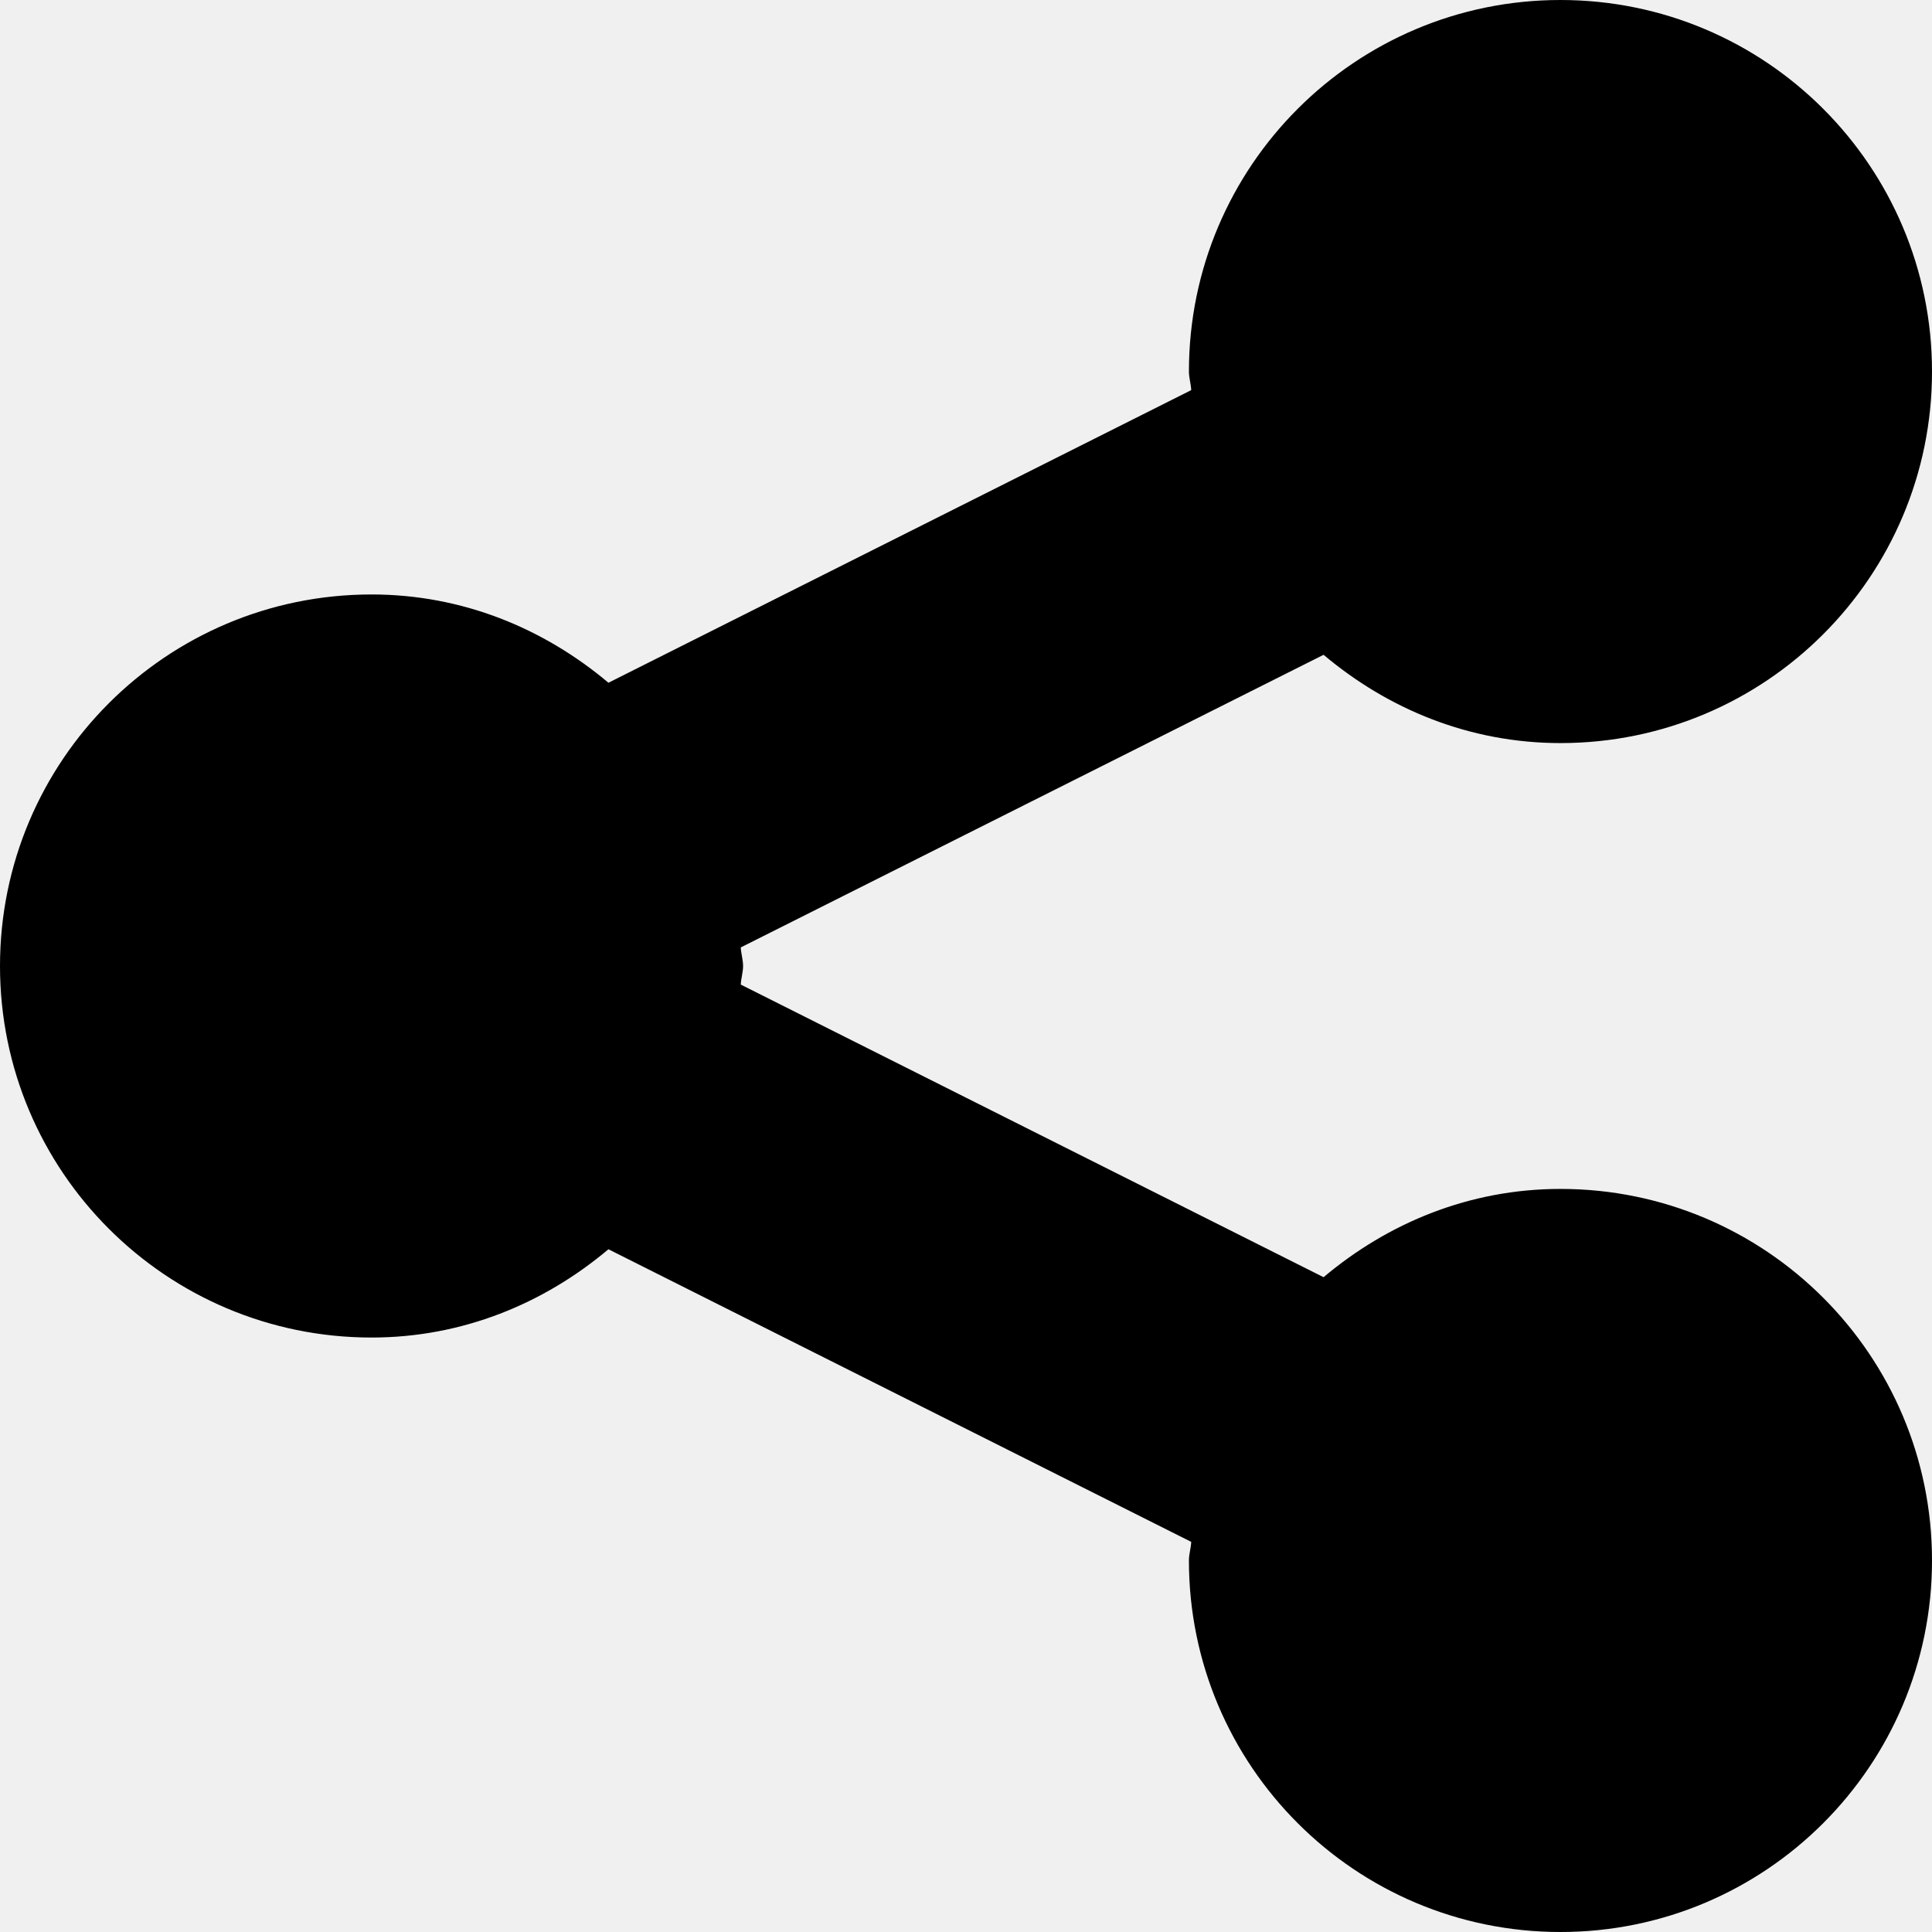
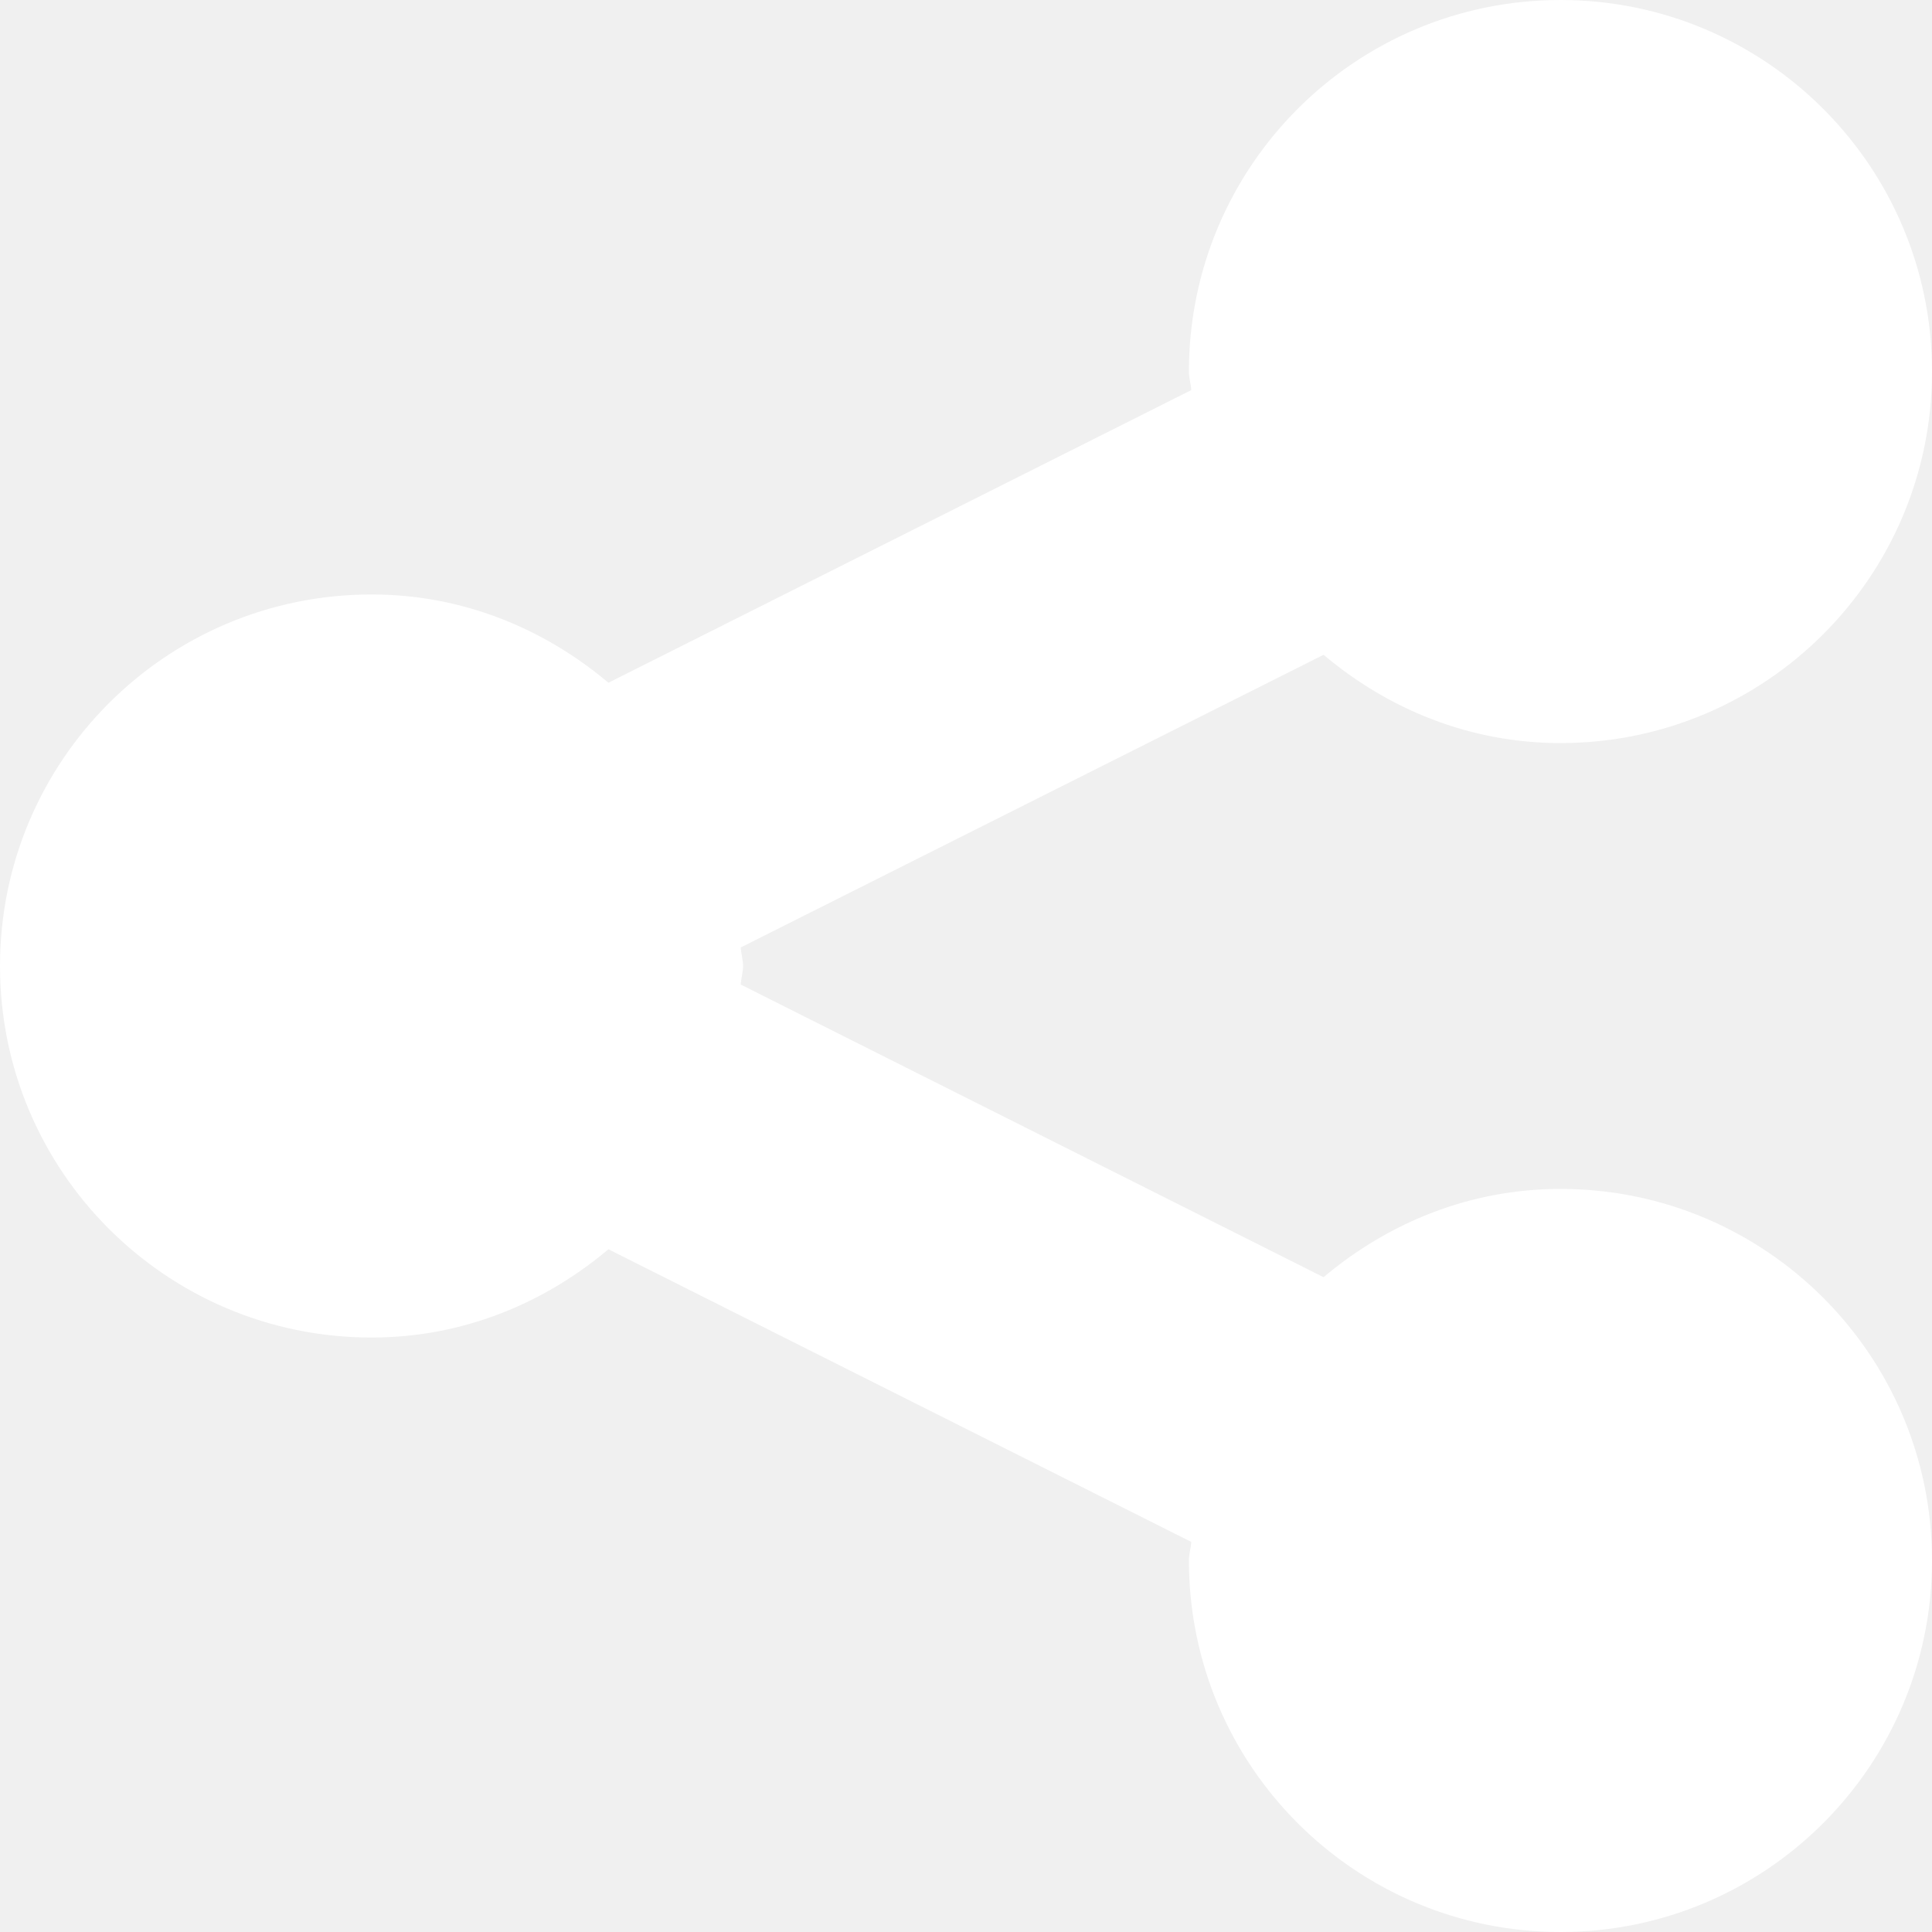
- <svg xmlns="http://www.w3.org/2000/svg" fill="#000000" viewBox="0 0 26 26" width="52px" height="52px">
+ <svg xmlns="http://www.w3.org/2000/svg" fill="white" viewBox="0 0 26 26" width="45px" height="45px">
  <path d="M 21 0 C 18.238 0 16 2.238 16 5 C 16 5.086 16.027 5.164 16.031 5.25 L 8.188 9.188 C 7.32 8.457 6.223 8 5 8 C 2.238 8 0 10.238 0 13 C 0 15.762 2.238 18 5 18 C 6.223 18 7.32 17.543 8.188 16.812 L 16.031 20.75 C 16.027 20.836 16 20.914 16 21 C 16 23.762 18.238 26 21 26 C 23.762 26 26 23.762 26 21 C 26 18.238 23.762 16 21 16 C 19.777 16 18.68 16.457 17.812 17.188 L 9.969 13.25 C 9.973 13.164 10 13.086 10 13 C 10 12.914 9.973 12.836 9.969 12.75 L 17.812 8.812 C 18.68 9.543 19.777 10 21 10 C 23.762 10 26 7.762 26 5 C 26 2.238 23.762 0 21 0 Z" />
</svg>
